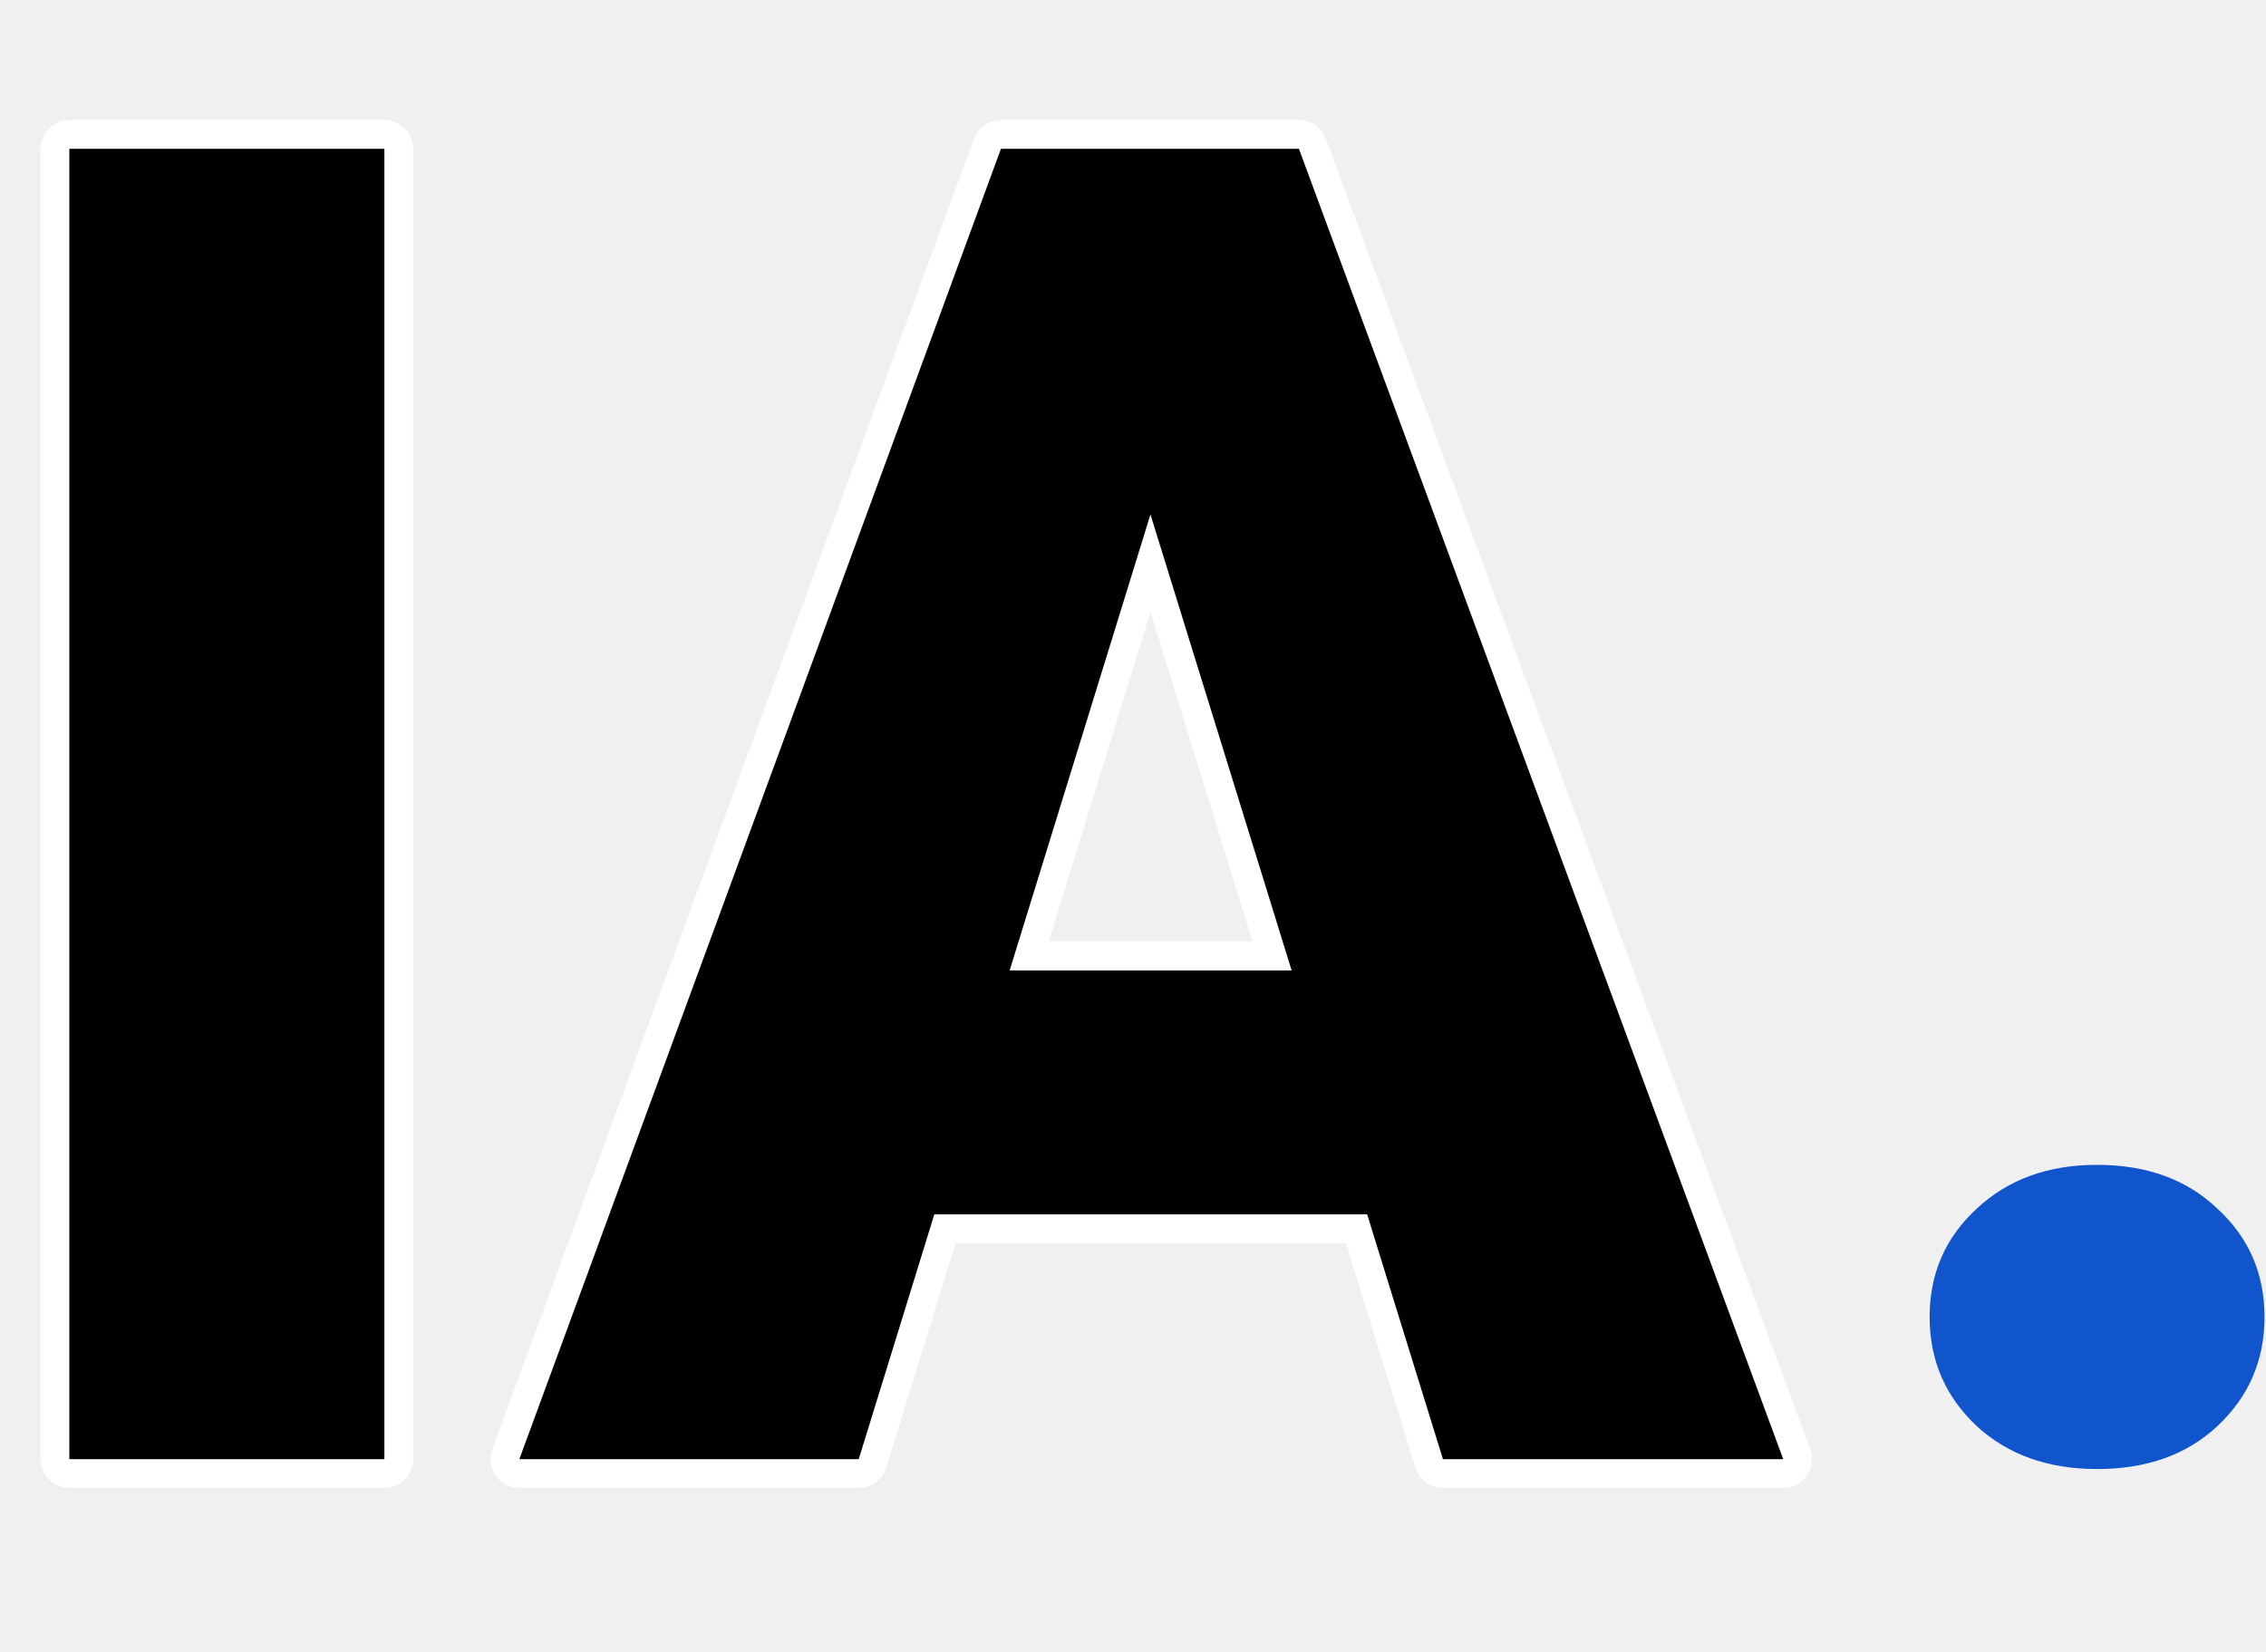
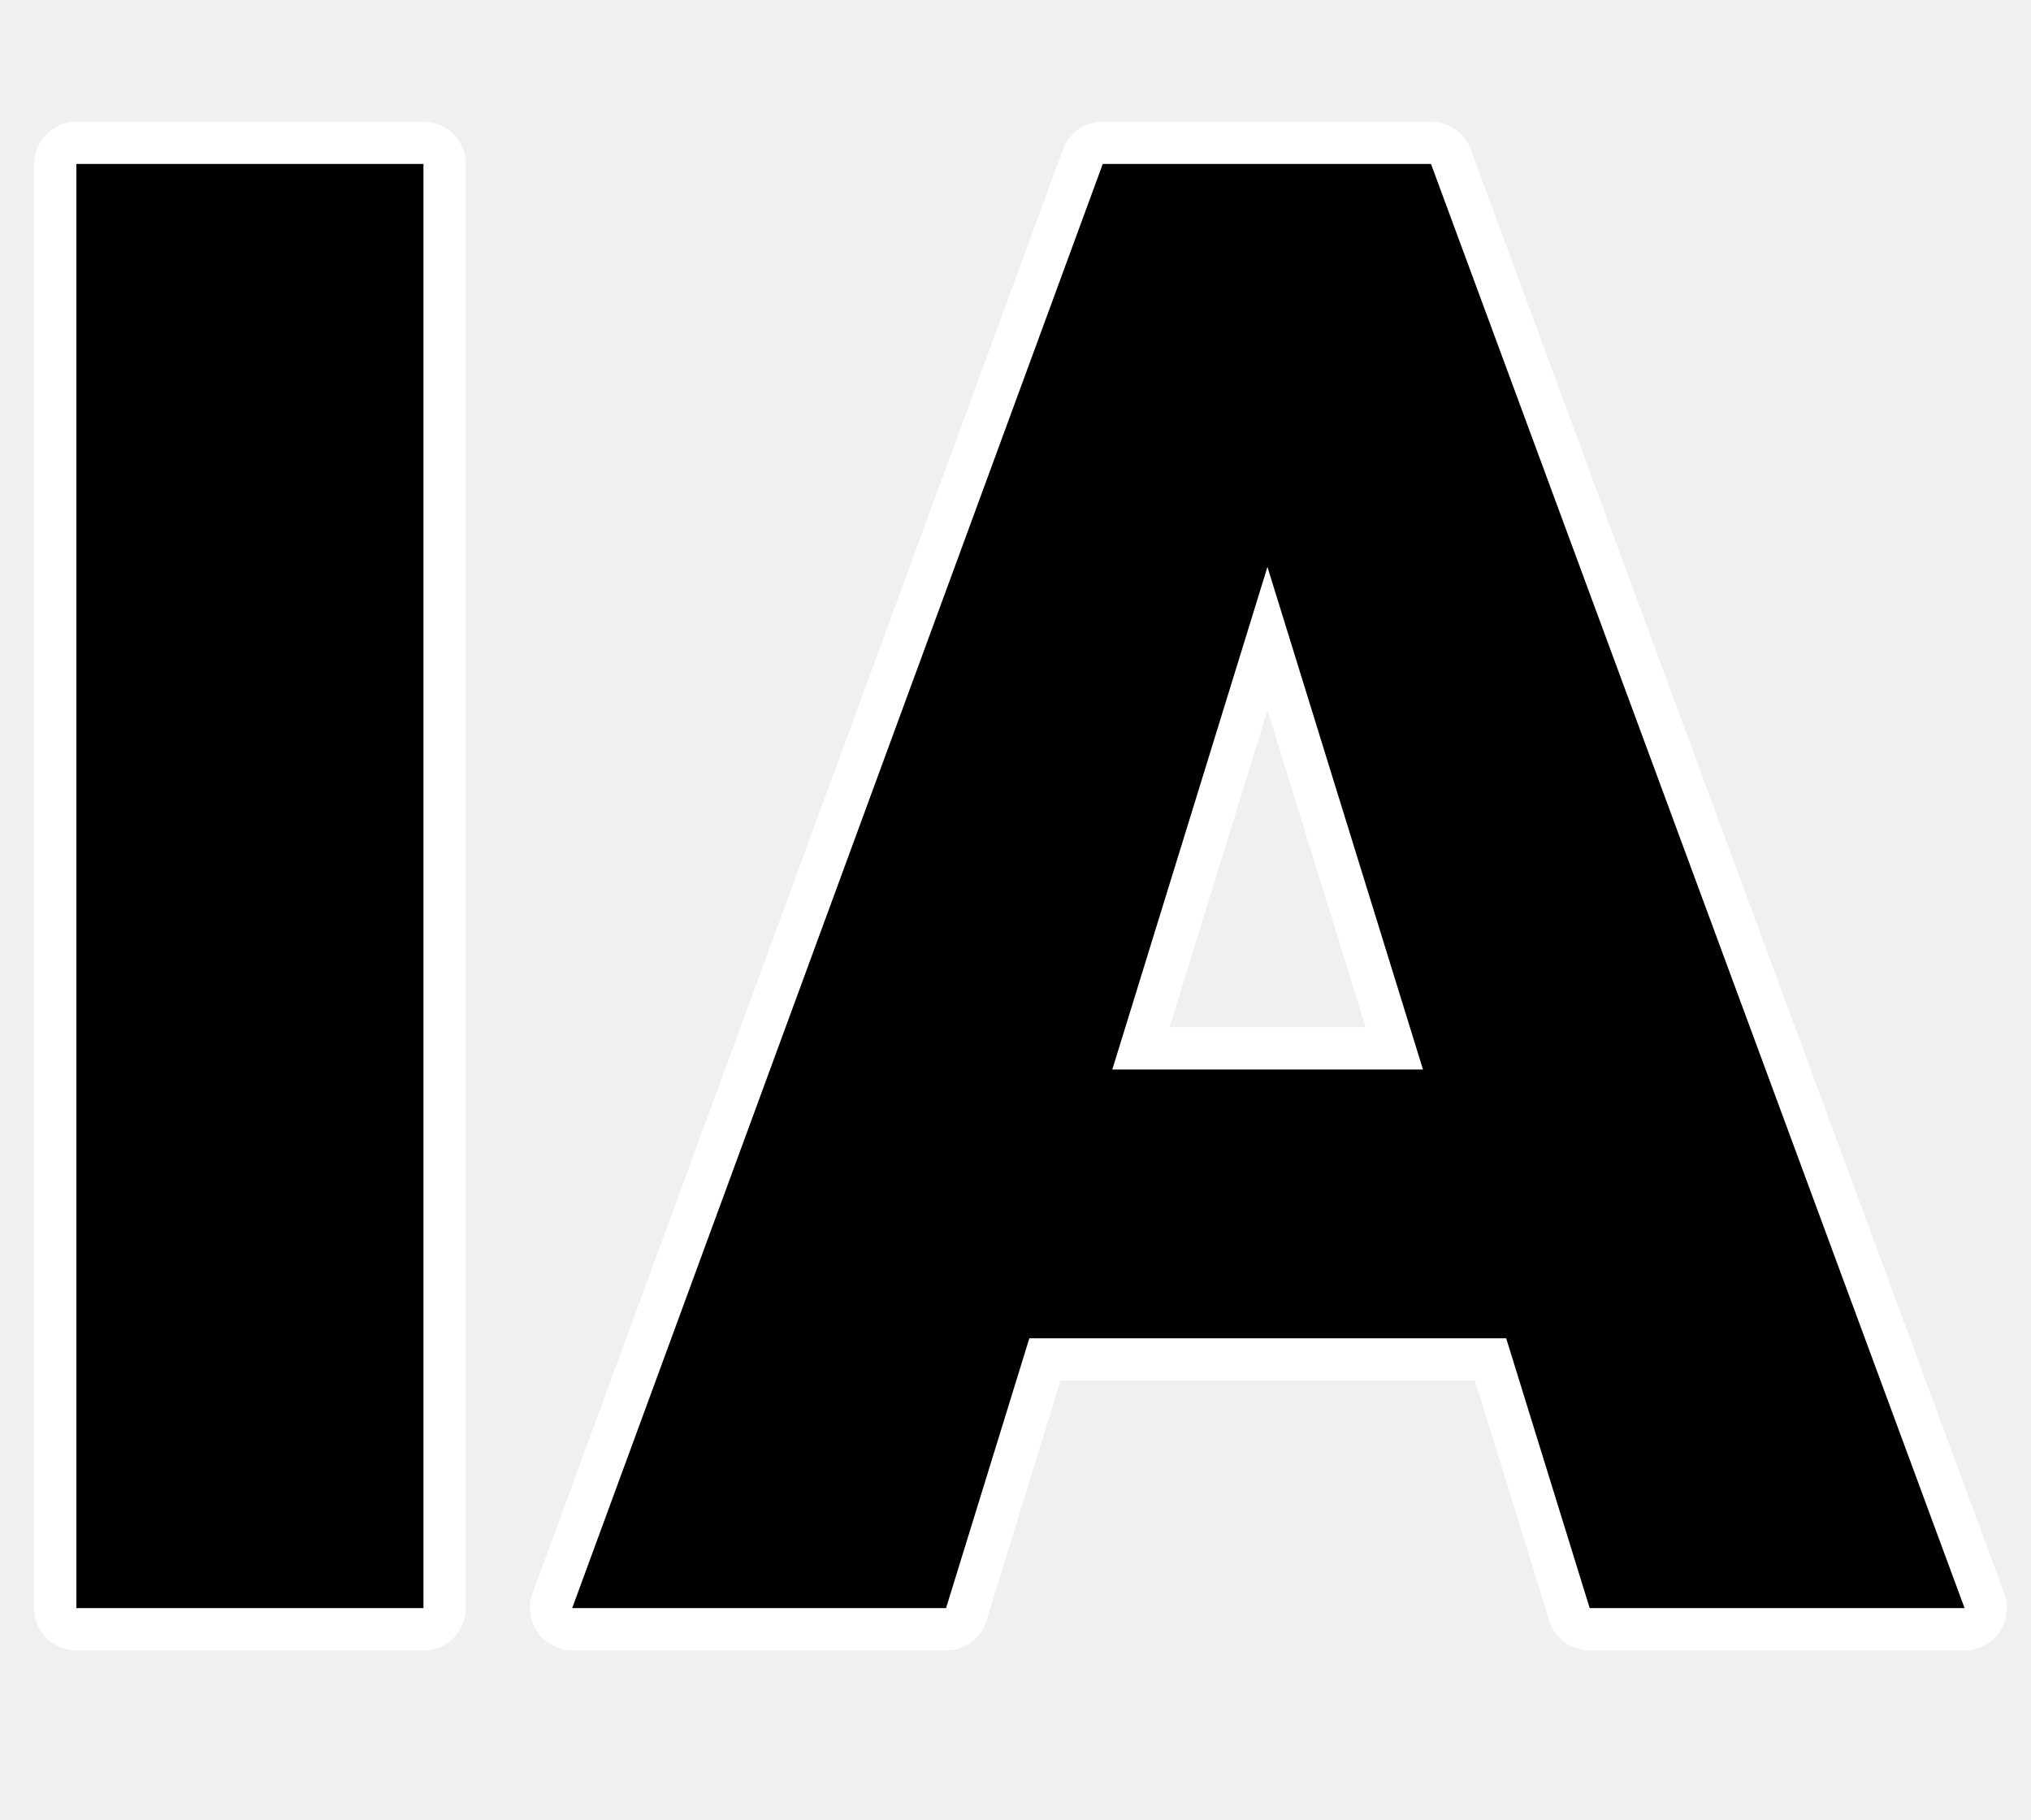
- <svg xmlns="http://www.w3.org/2000/svg" width="59" height="43" viewBox="0 0 59 43" fill="none">
-   <path d="M10.008 3.875V38H1.805V3.875H10.008ZM30.68 11.047L22.359 38H13.523L26.062 3.875H31.664L30.68 11.047ZM37.57 38L29.227 11.047L28.148 3.875H33.82L46.43 38H37.57ZM37.242 25.273V31.625H19.734V25.273H37.242Z" fill="#000000" stroke="#FFFFFF" stroke-width="1.5" stroke-linejoin="round" paint-order="stroke fill" />
-   <path d="M50.242 34.297C50.242 33.172 50.648 32.234 51.461 31.484C52.273 30.719 53.32 30.336 54.602 30.336C55.898 30.336 56.945 30.719 57.742 31.484C58.555 32.234 58.961 33.172 58.961 34.297C58.961 35.422 58.555 36.367 57.742 37.133C56.945 37.883 55.898 38.258 54.602 38.258C53.32 38.258 52.273 37.883 51.461 37.133C50.648 36.367 50.242 35.422 50.242 34.297Z" fill="#1155CC" />
+ <svg xmlns="http://www.w3.org/2000/svg" width="48" height="43" viewBox="0 0 48 43" fill="none">
+   <path d="M10.008 3.875V38H1.805V3.875H10.008ZM30.68 11.047L22.359 38H13.523L26.062 3.875H31.664L30.68 11.047ZM37.57 38L29.227 11.047L28.148 3.875H33.82L46.43 38H37.57ZM37.242 25.273V31.625H19.734V25.273H37.242Z" fill="#000000" stroke="#FFFFFF" stroke-width="2" stroke-linejoin="round" paint-order="stroke fill" />
</svg>
